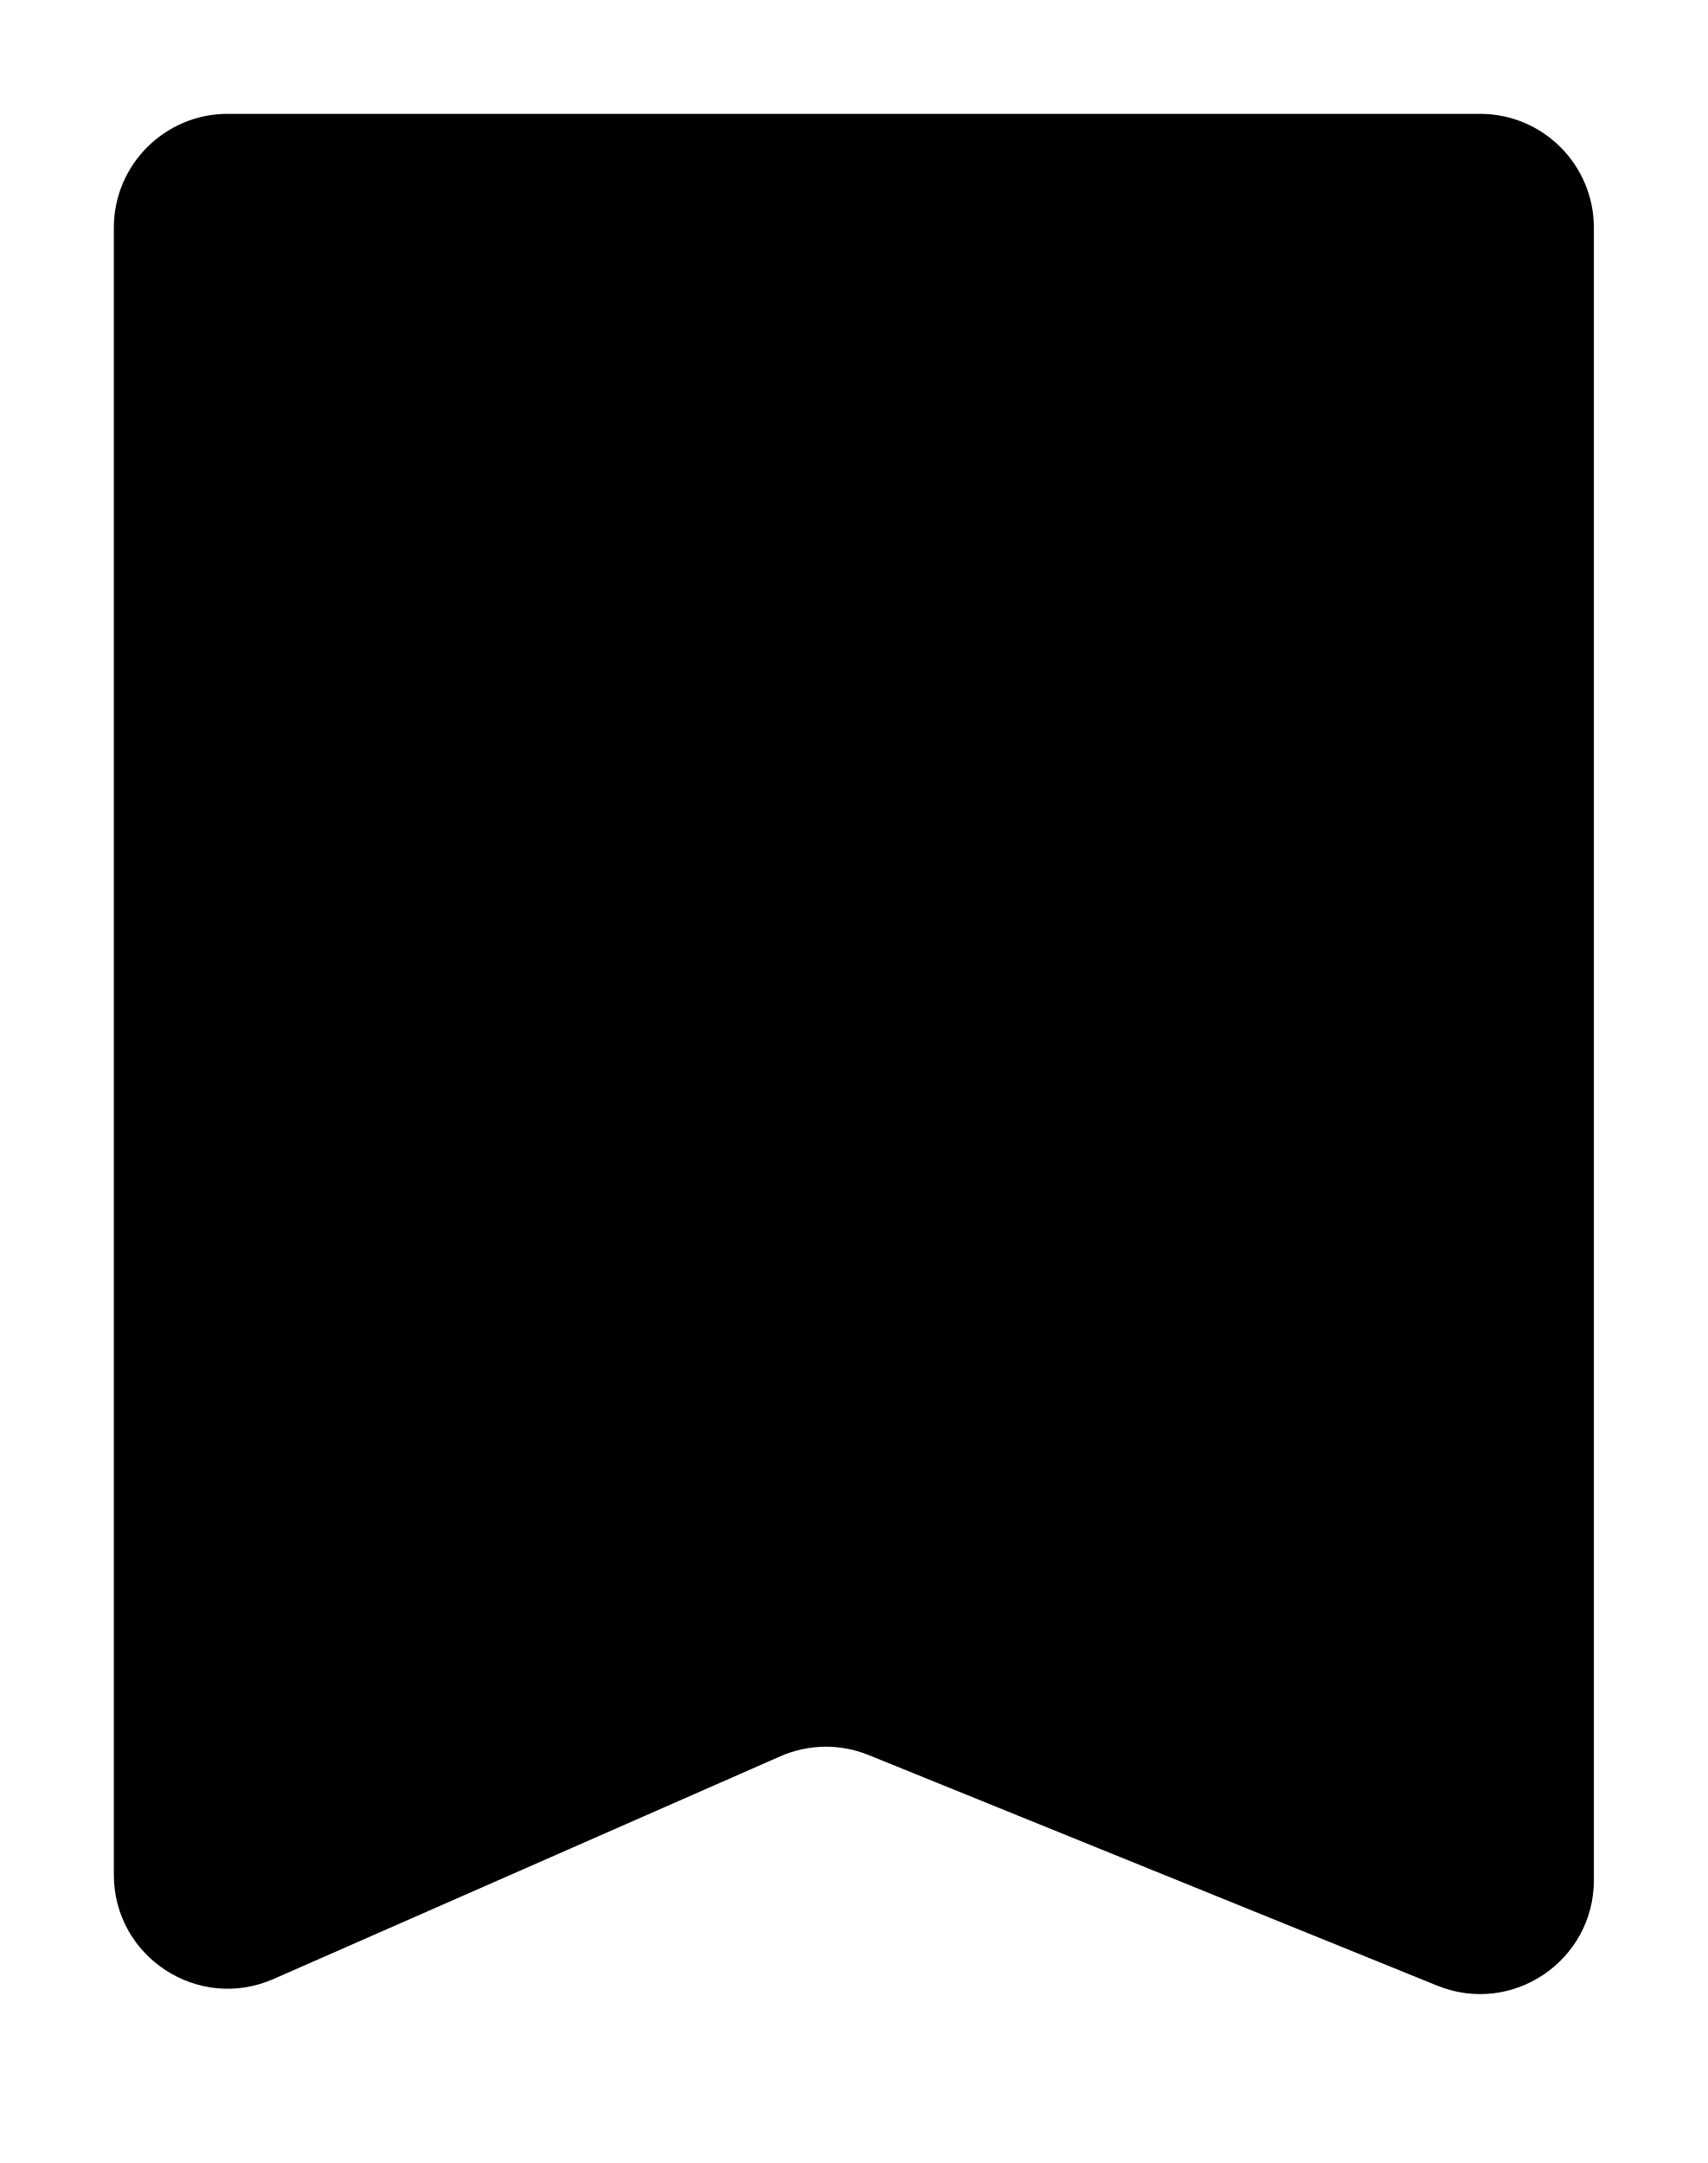
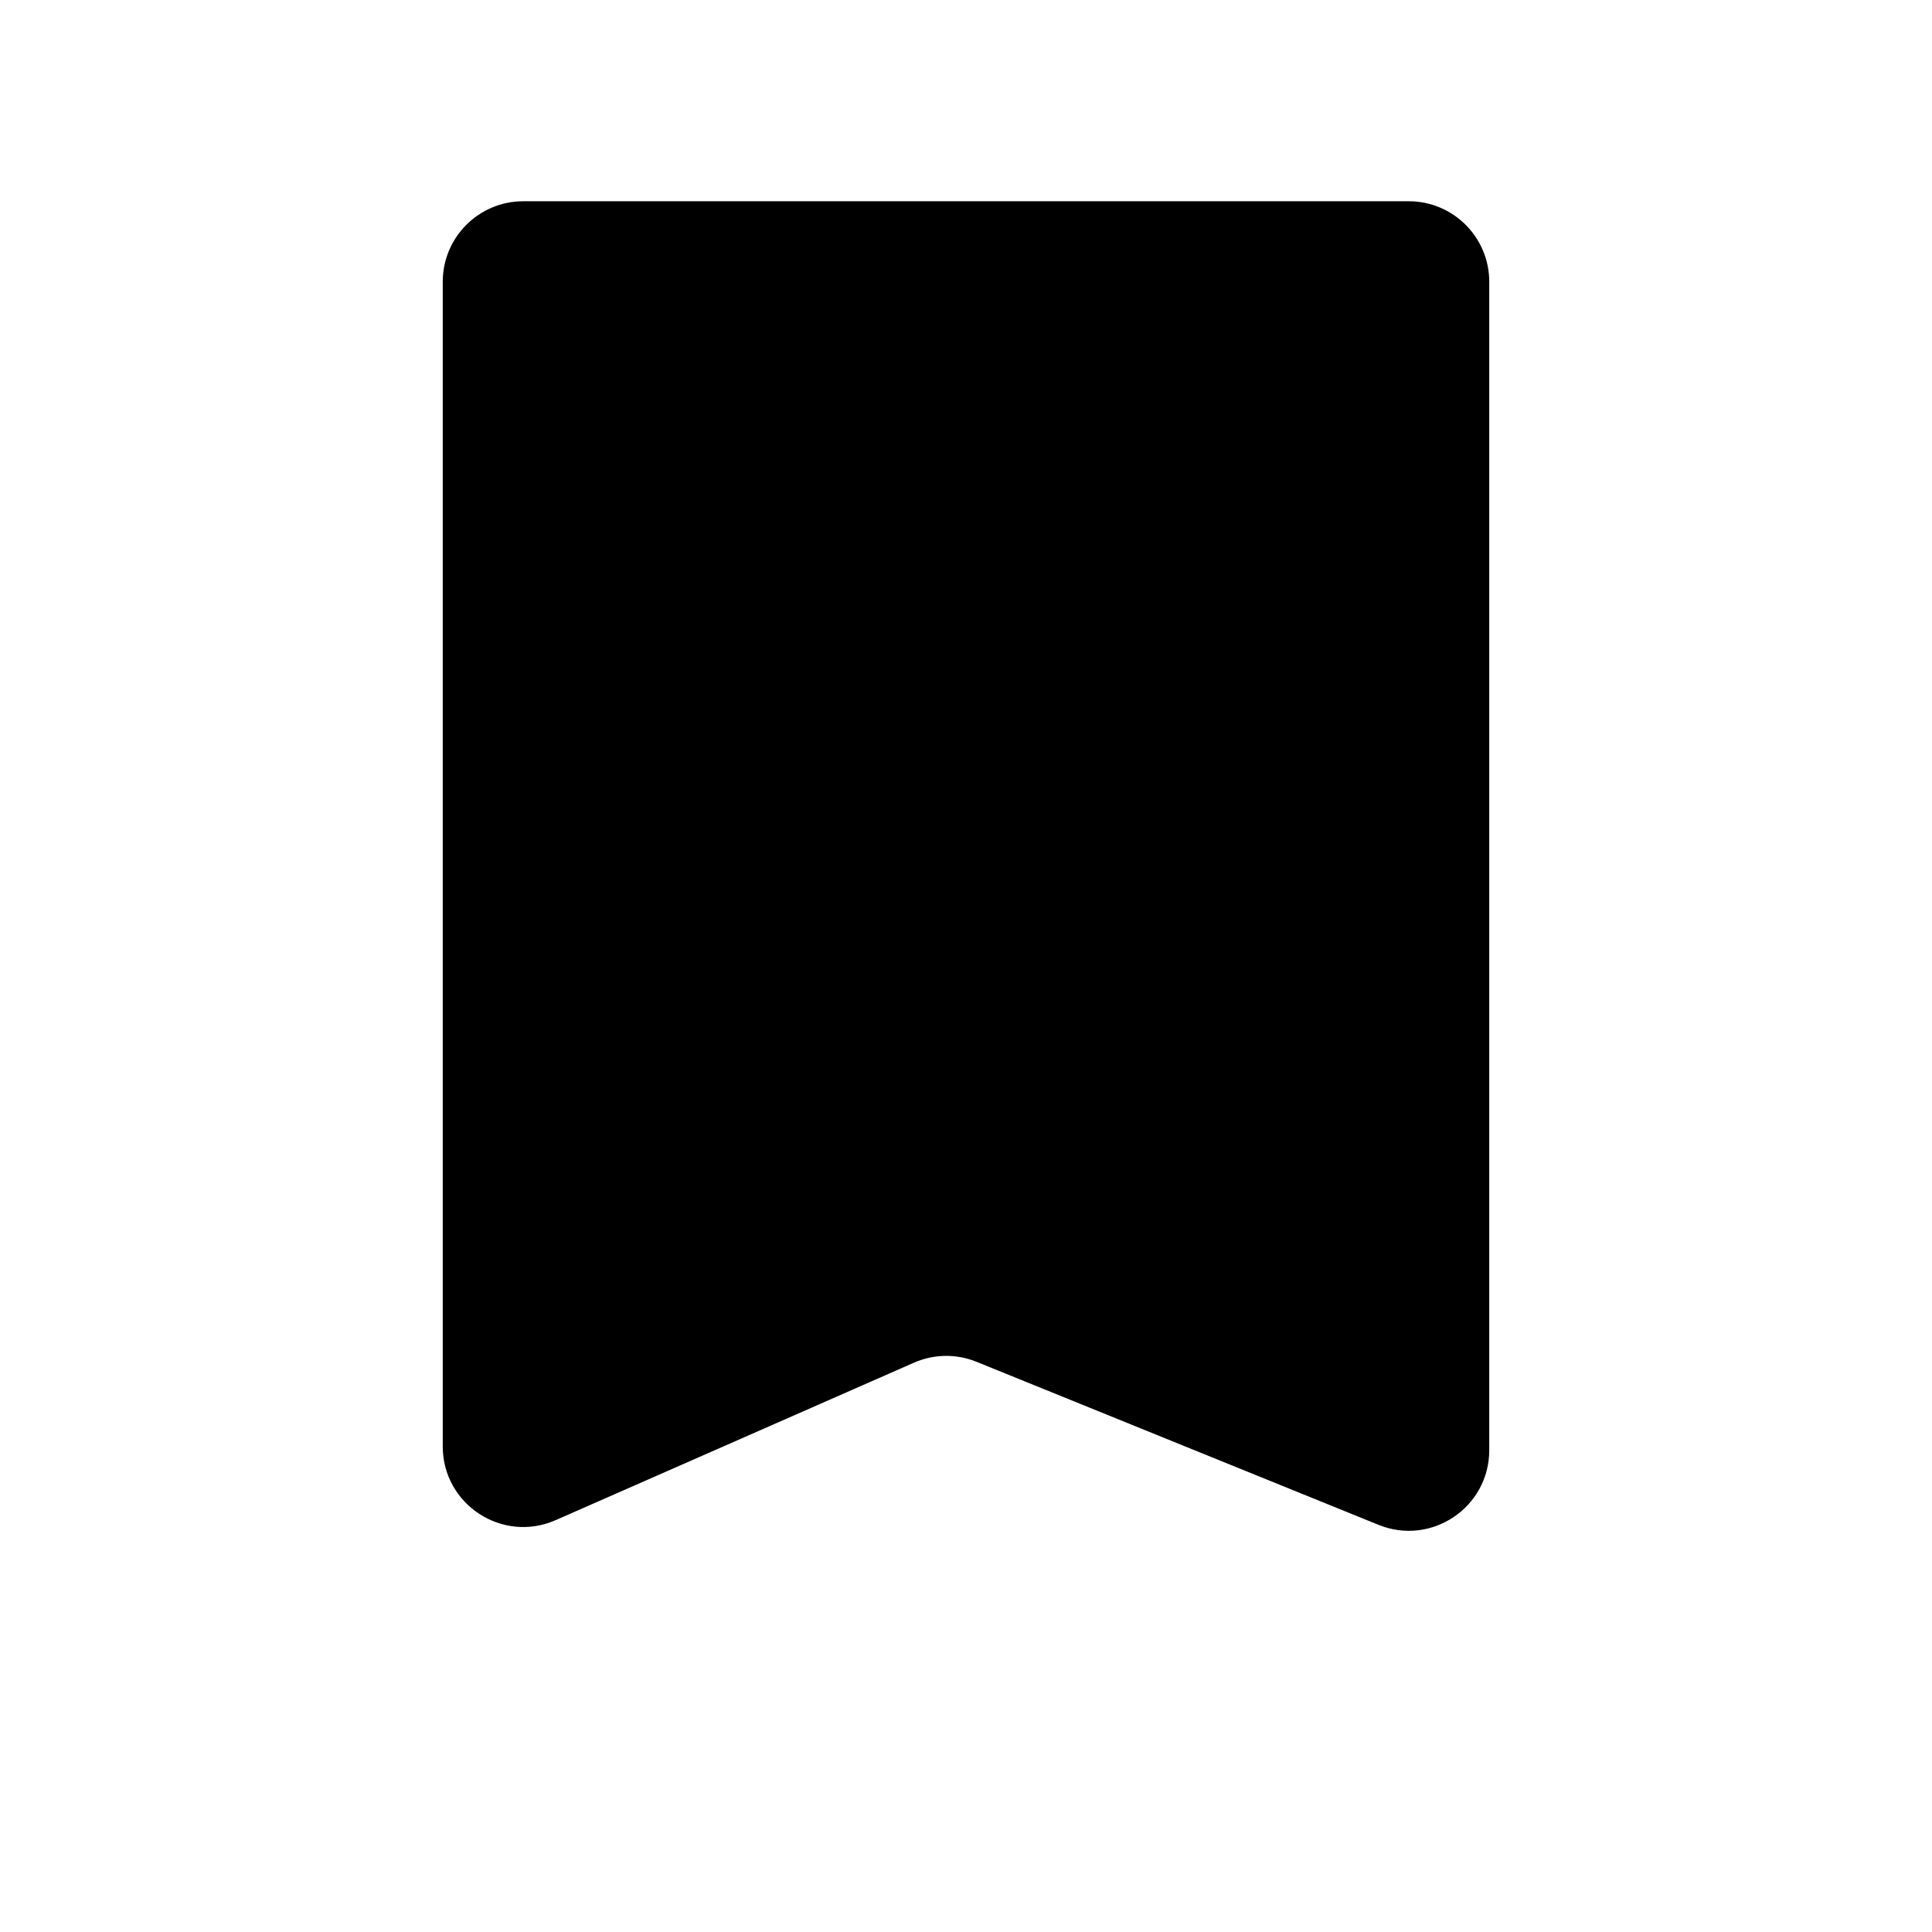
- <svg xmlns="http://www.w3.org/2000/svg" width="15" height="19" viewBox="0 0 15 19" fill="currentColor">
-   <path d="M1 16.468V2C1 1.448 1.448 1 2 1H13C13.552 1 14 1.448 14 2V16.515C14 17.225 13.282 17.709 12.624 17.442L7.631 15.417C7.381 15.315 7.101 15.319 6.853 15.428L2.402 17.384C1.741 17.674 1 17.19 1 16.468Z" />
+ <svg xmlns="http://www.w3.org/2000/svg" width="24" height="24" viewBox="0 0 24 24" fill="currentColor">
+   <path d="M5.5 21.468V7C5.5 6.448 5.948 6 6.5 6H17.5C18.052 6 18.5 6.448 18.5 7V21.515C18.5 22.225 17.782 22.709 17.124 22.442L12.131 20.417C11.881 20.315 11.601 20.319 11.353 20.428L6.902 22.384C6.241 22.674 5.5 22.19 5.5 21.468Z" transform="translate(0, -3.5)" />
</svg>
